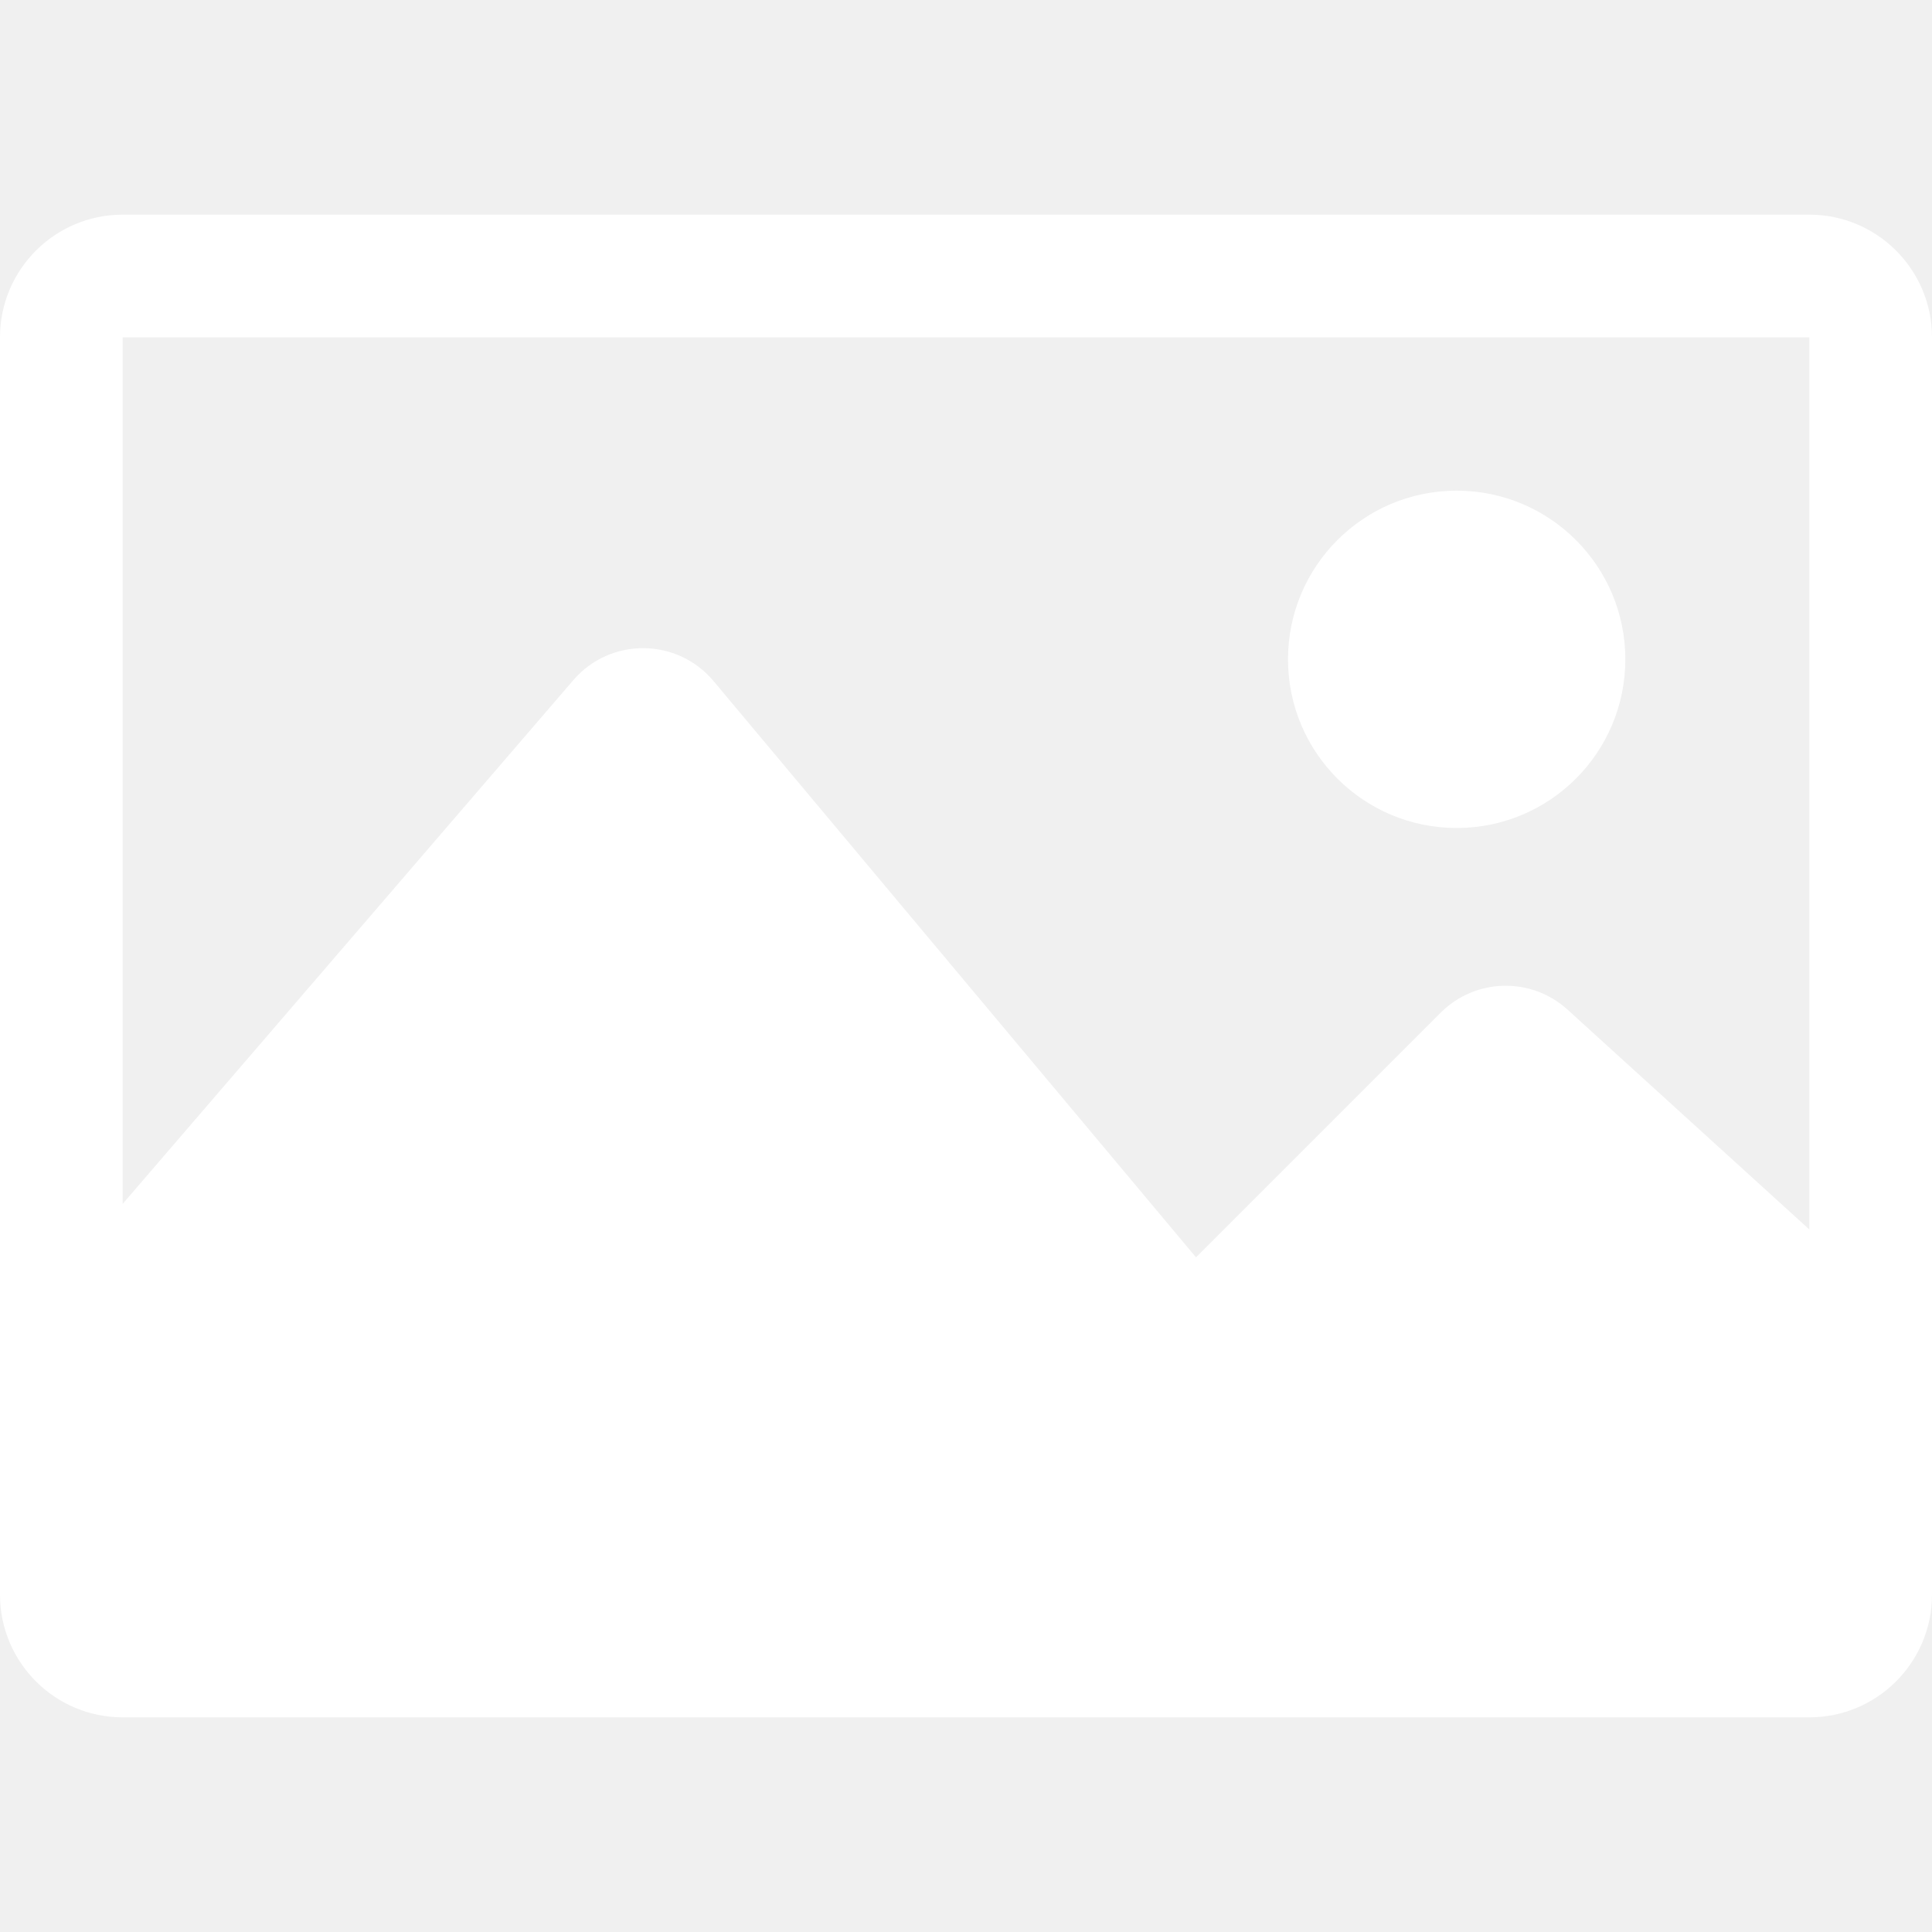
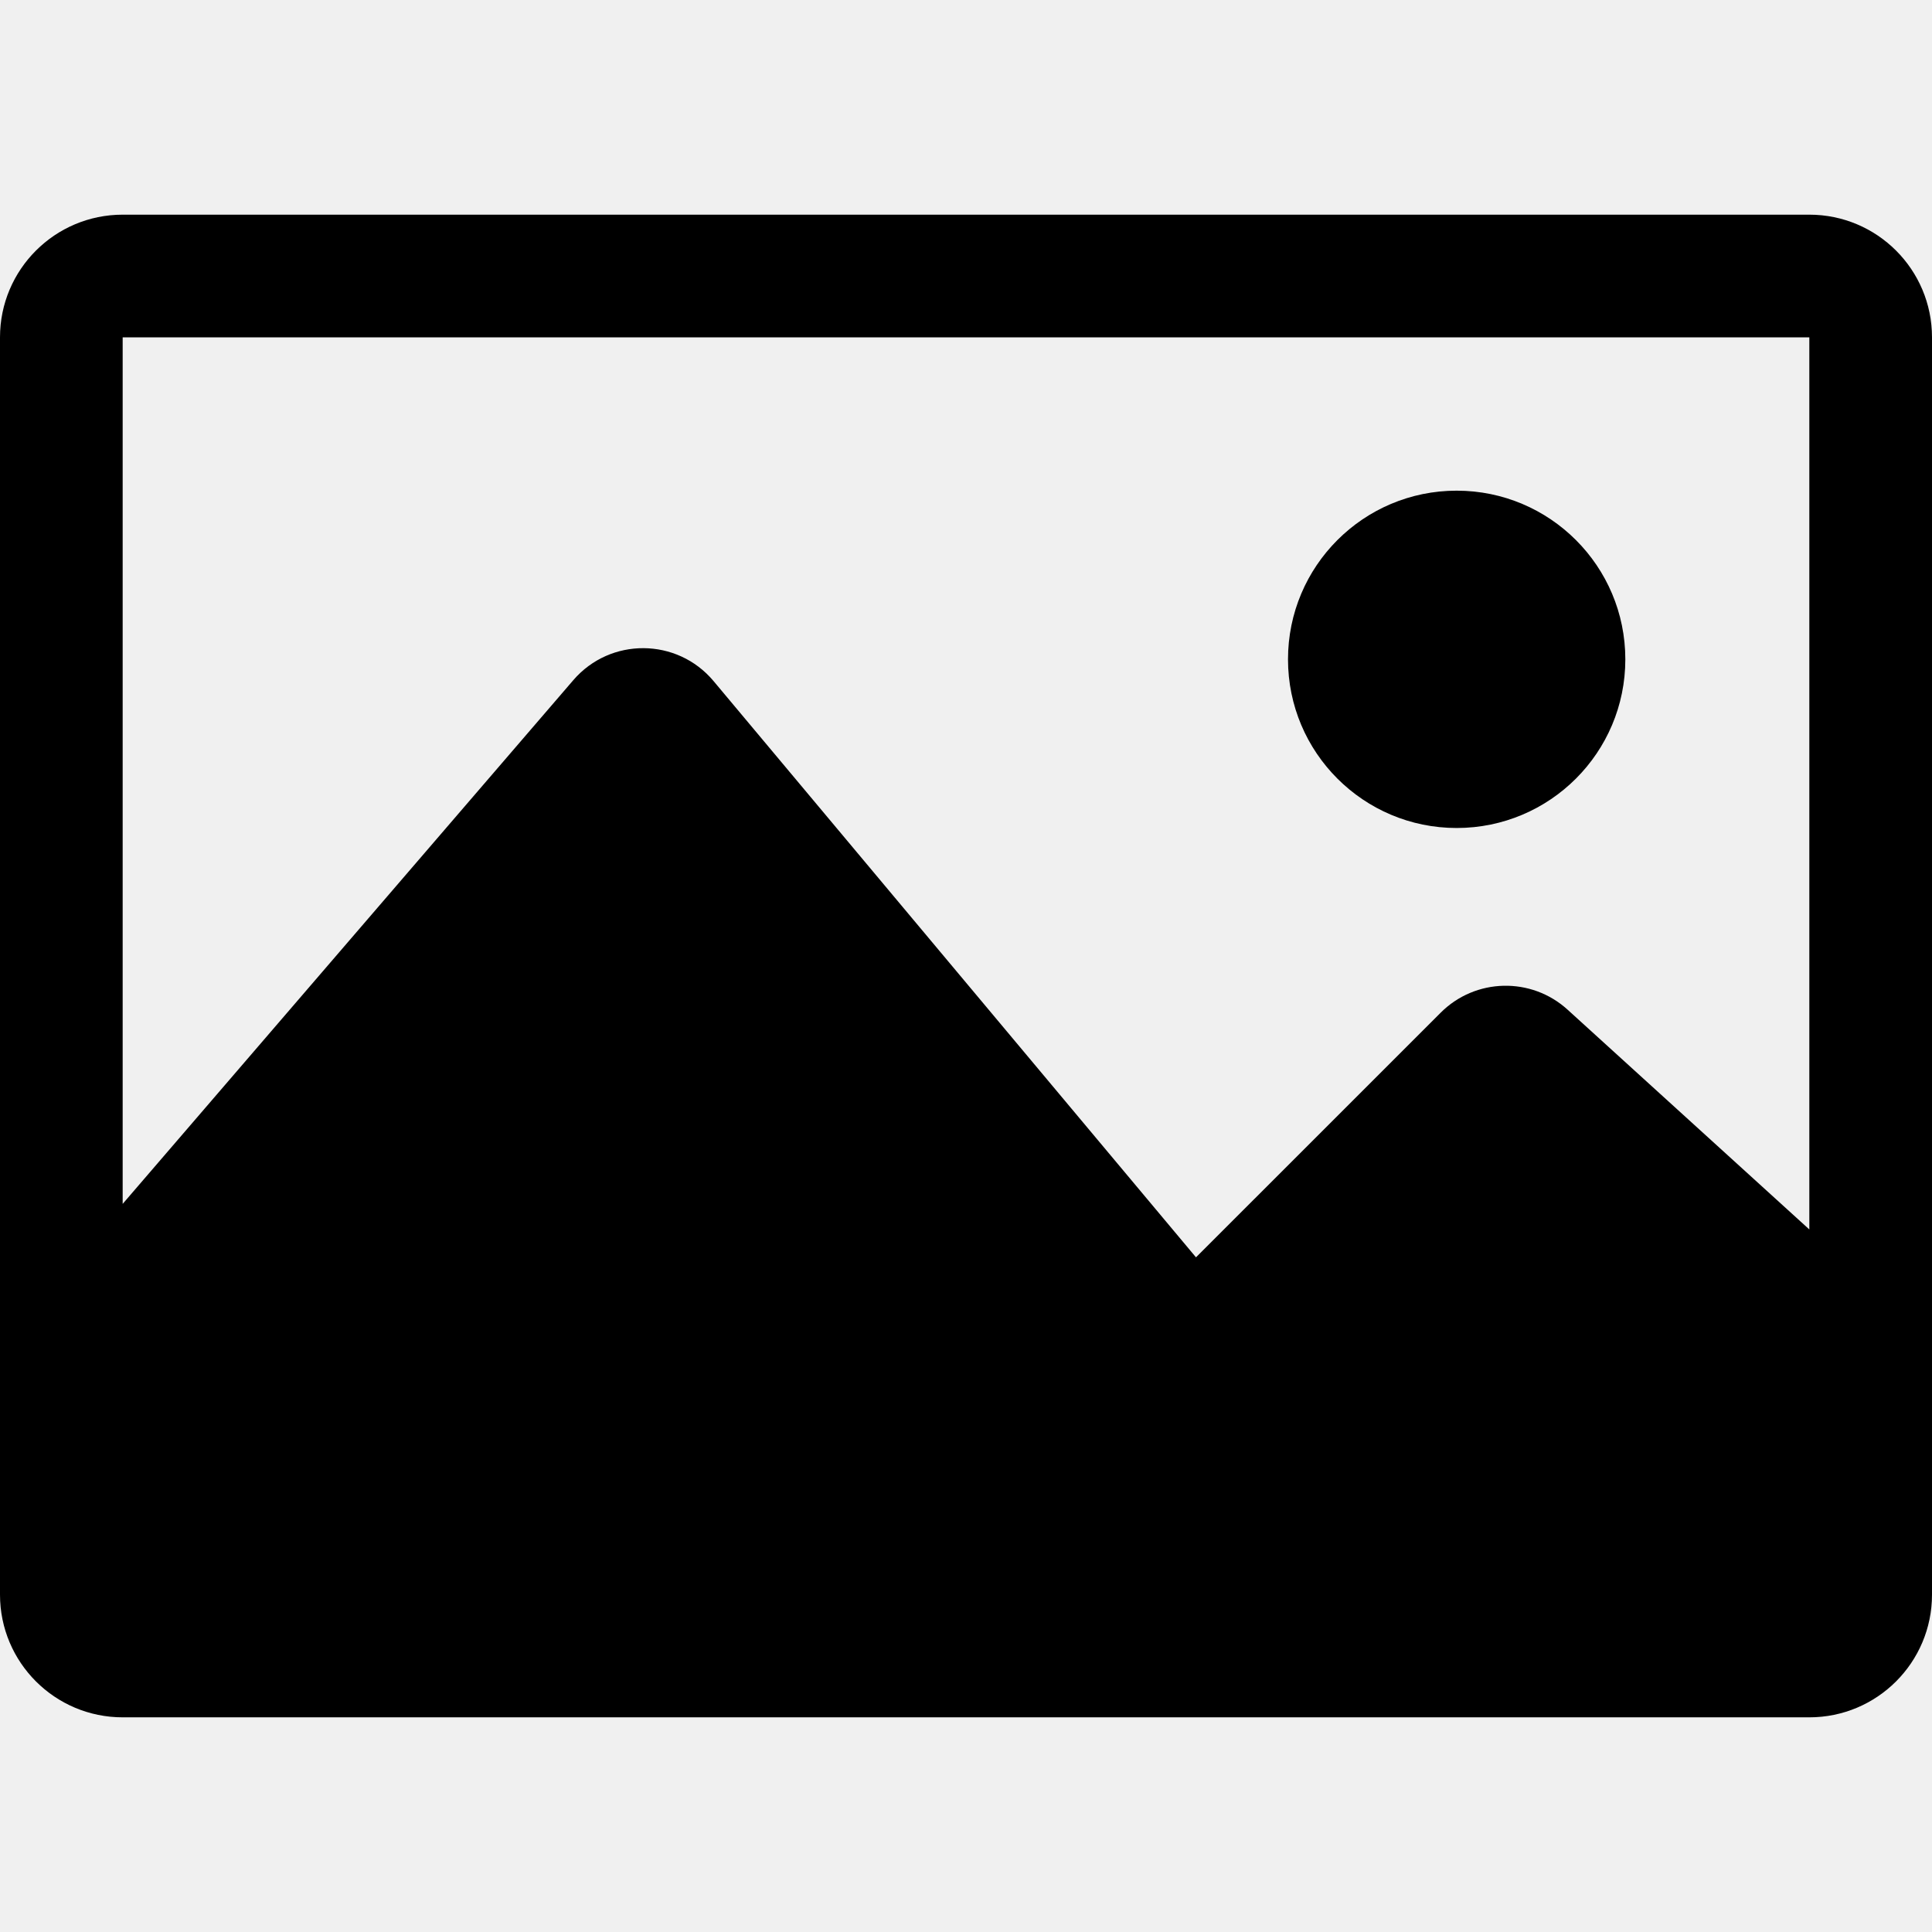
- <svg xmlns="http://www.w3.org/2000/svg" version="1.1" id="Capa_1" x="0px" y="0px" width="550.801px" height="550.8px" viewBox="0 0 550.801 550.8" style="enable-background:new 0 0 550.801 550.8;" xml:space="preserve" fill="#FFFFFF">
+ <svg xmlns="http://www.w3.org/2000/svg" version="1.1" id="Capa_1" x="0px" y="0px" width="550.801px" height="550.8px" viewBox="0 0 550.801 550.8" style="enable-background:new 0 0 550.801 550.8;" xml:space="preserve">
  <g>
    <path d="M515.828,61.201H34.972C15.659,61.201,0,76.859,0,96.172v358.458C0,473.942,15.659,489.6,34.972,489.6h480.856   c19.314,0,34.973-15.658,34.973-34.971V96.172C550.801,76.859,535.143,61.201,515.828,61.201z M515.828,96.172V350.51l-68.92-62.66   c-10.359-9.416-26.289-9.04-36.186,0.866l-69.752,69.741L203.438,194.179c-10.396-12.415-29.438-12.537-39.99-0.271L34.972,343.219   V96.172H515.828z M367.201,187.972c0-26.561,21.523-48.086,48.084-48.086c26.562,0,48.086,21.525,48.086,48.086   c0,26.561-21.523,48.085-48.086,48.085C388.725,236.058,367.201,214.533,367.201,187.972z" />
  </g>
  <g>
</g>
  <g>
</g>
  <g>
</g>
  <g>
</g>
  <g>
</g>
  <g>
</g>
  <g>
</g>
  <g>
</g>
  <g>
</g>
  <g>
</g>
  <g>
</g>
  <g>
</g>
  <g>
</g>
  <g>
</g>
  <g>
</g>
</svg>
